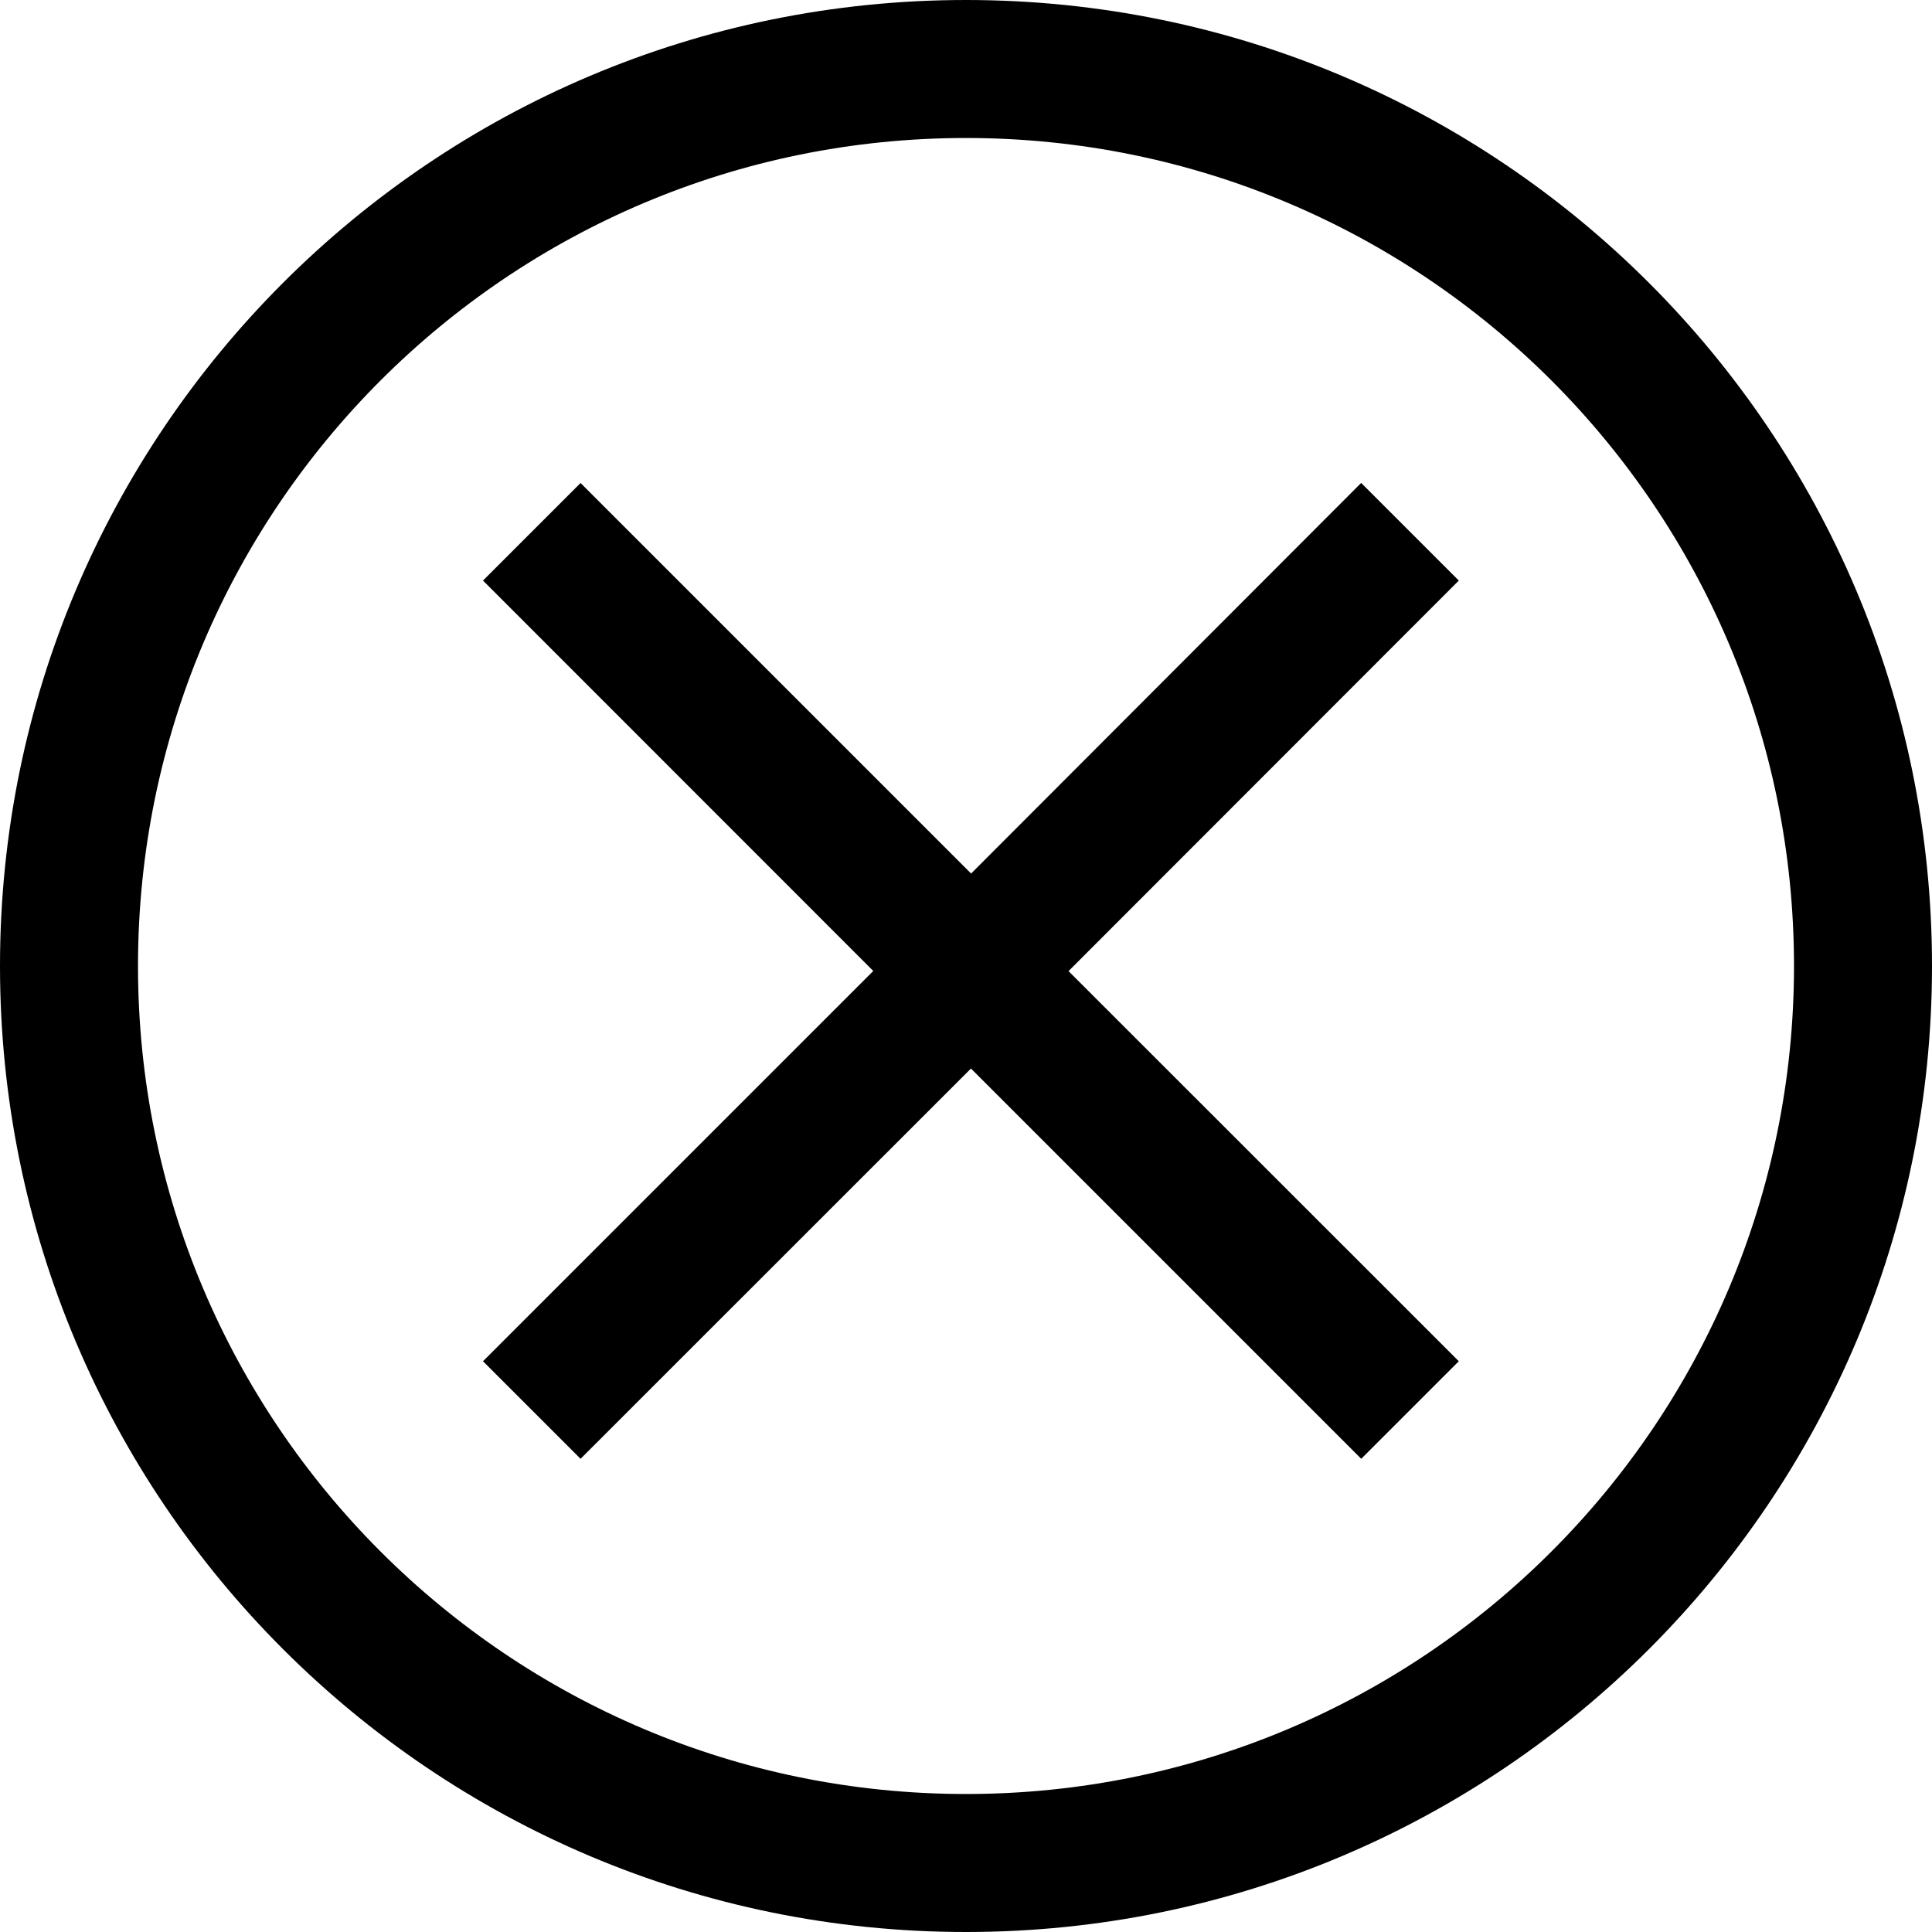
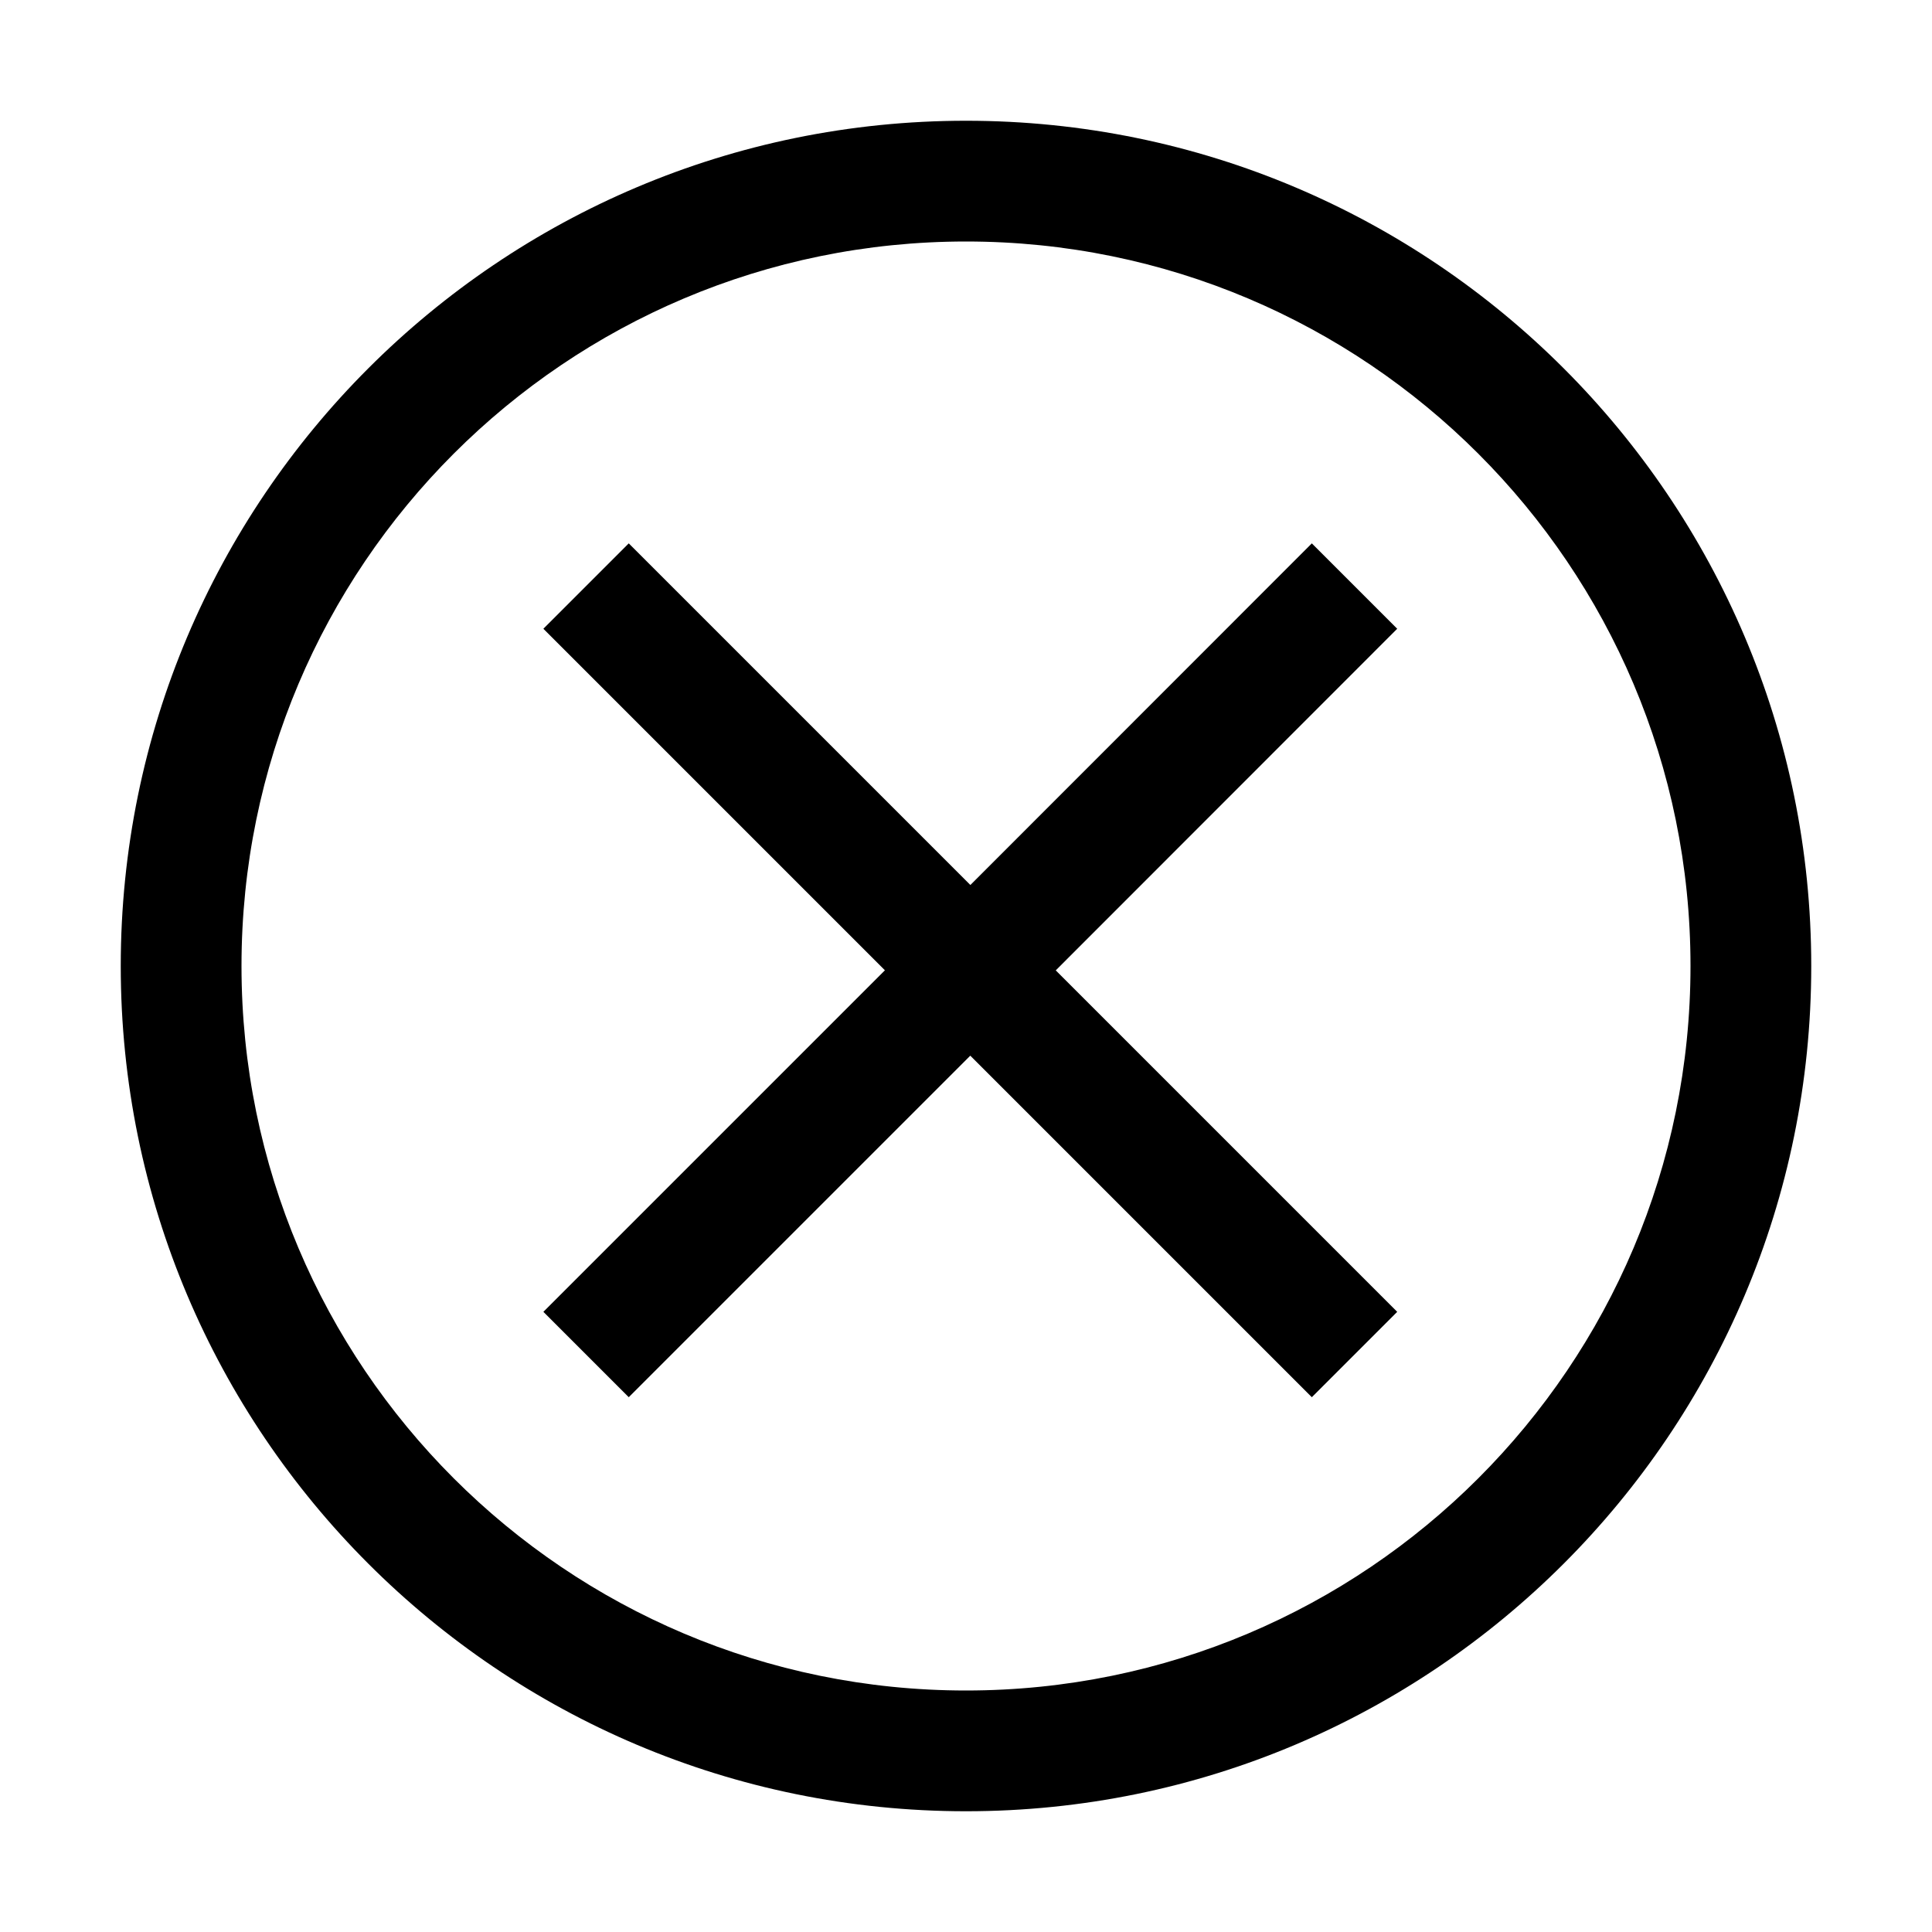
- <svg xmlns="http://www.w3.org/2000/svg" width="14" height="14" viewBox="0 0 14 14">
-   <path d="M7 0a7 7 0 110 14A7 7 0 017 0zm0 1a6 6 0 100 12A6 6 0 007 1zm2.864 2.5l.707.707-2.828 2.83 2.828 2.827-.707.707-2.828-2.828-2.829 2.828-.707-.707 2.828-2.828L3.5 4.207l.707-.707 2.83 2.83L9.863 3.5z" fill="currentColor" />
+ <svg xmlns="http://www.w3.org/2000/svg" width="1024" height="1024" viewBox="0 0 1024 1024">
+   <path d="M512 64c247.424 0 448 200.576 448 448S759.424 960 512 960 64 759.424 64 512 264.576 64 512 64zm0 64c-212.077 0-384 171.923-384 384s171.923 384 384 384 384-171.923 384-384-171.923-384-384-384zm183.294 160l45.254 45.255-180.974 181.064 180.974 180.975-45.254 45.254-181.02-181.019-181.02 181.02L288 695.293l181.02-181.02L288 333.254 333.255 288l181.064 181.065L695.294 288z" fill="currentColor" />
</svg>
